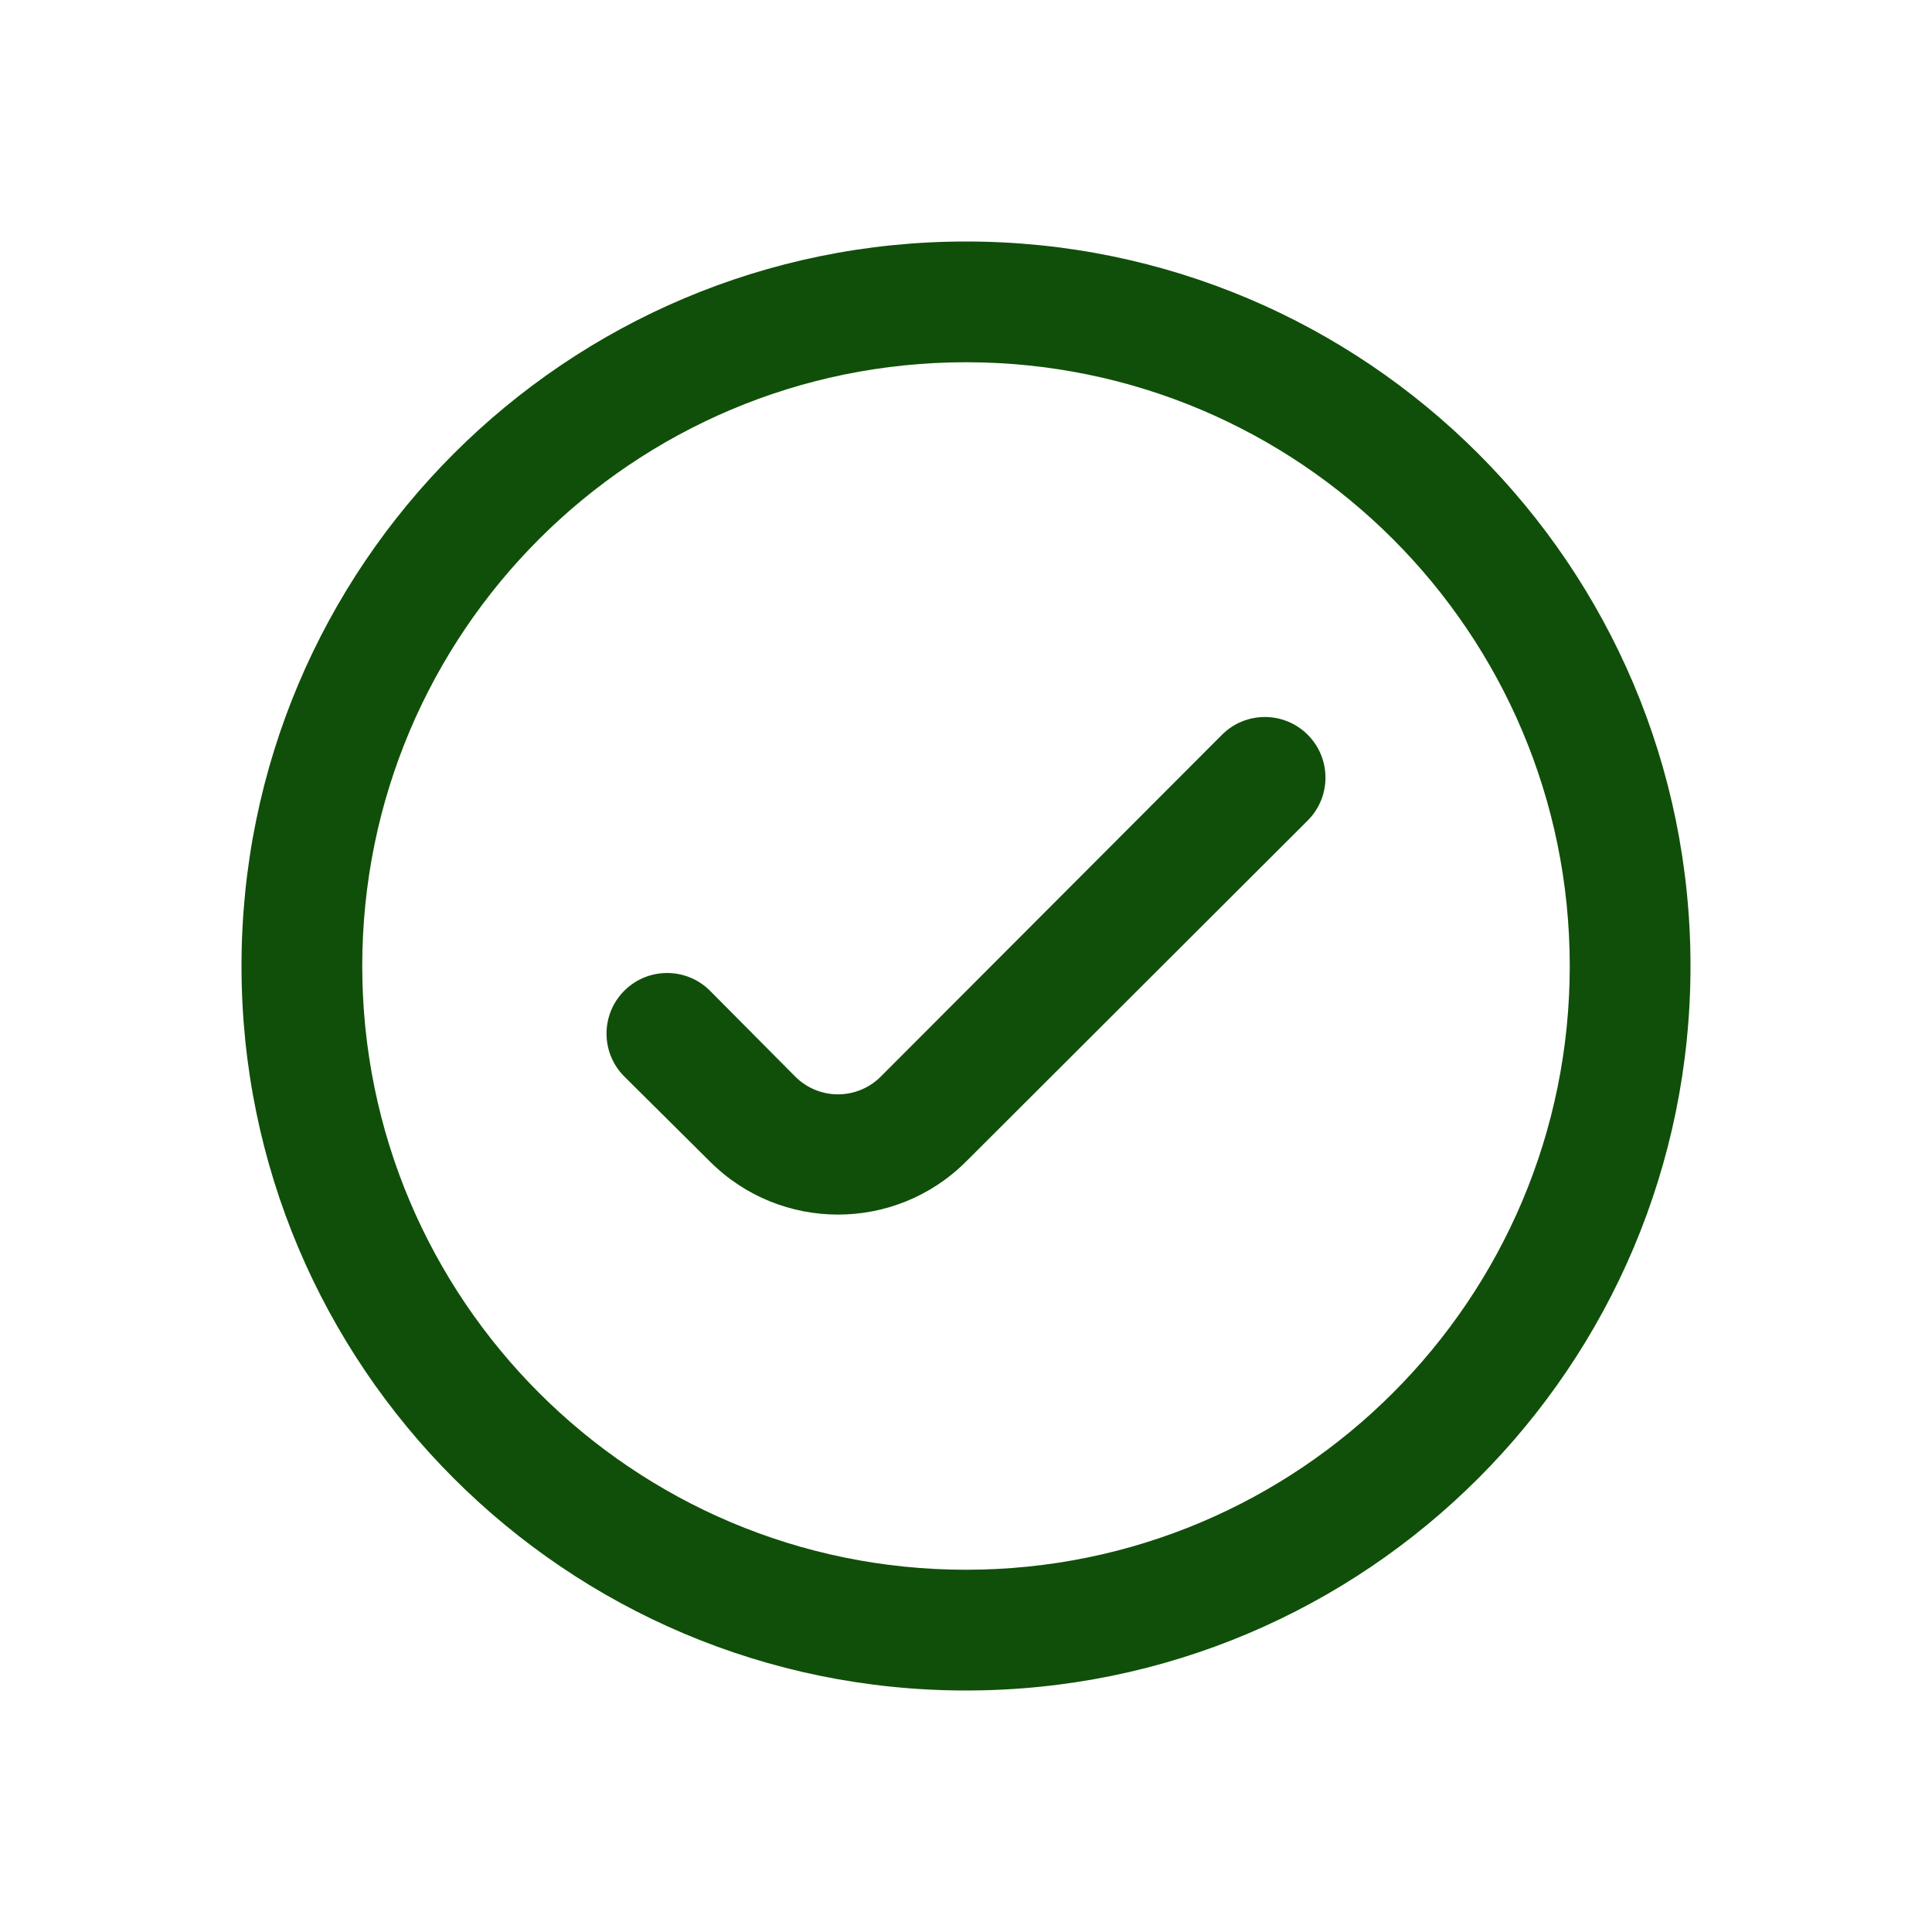
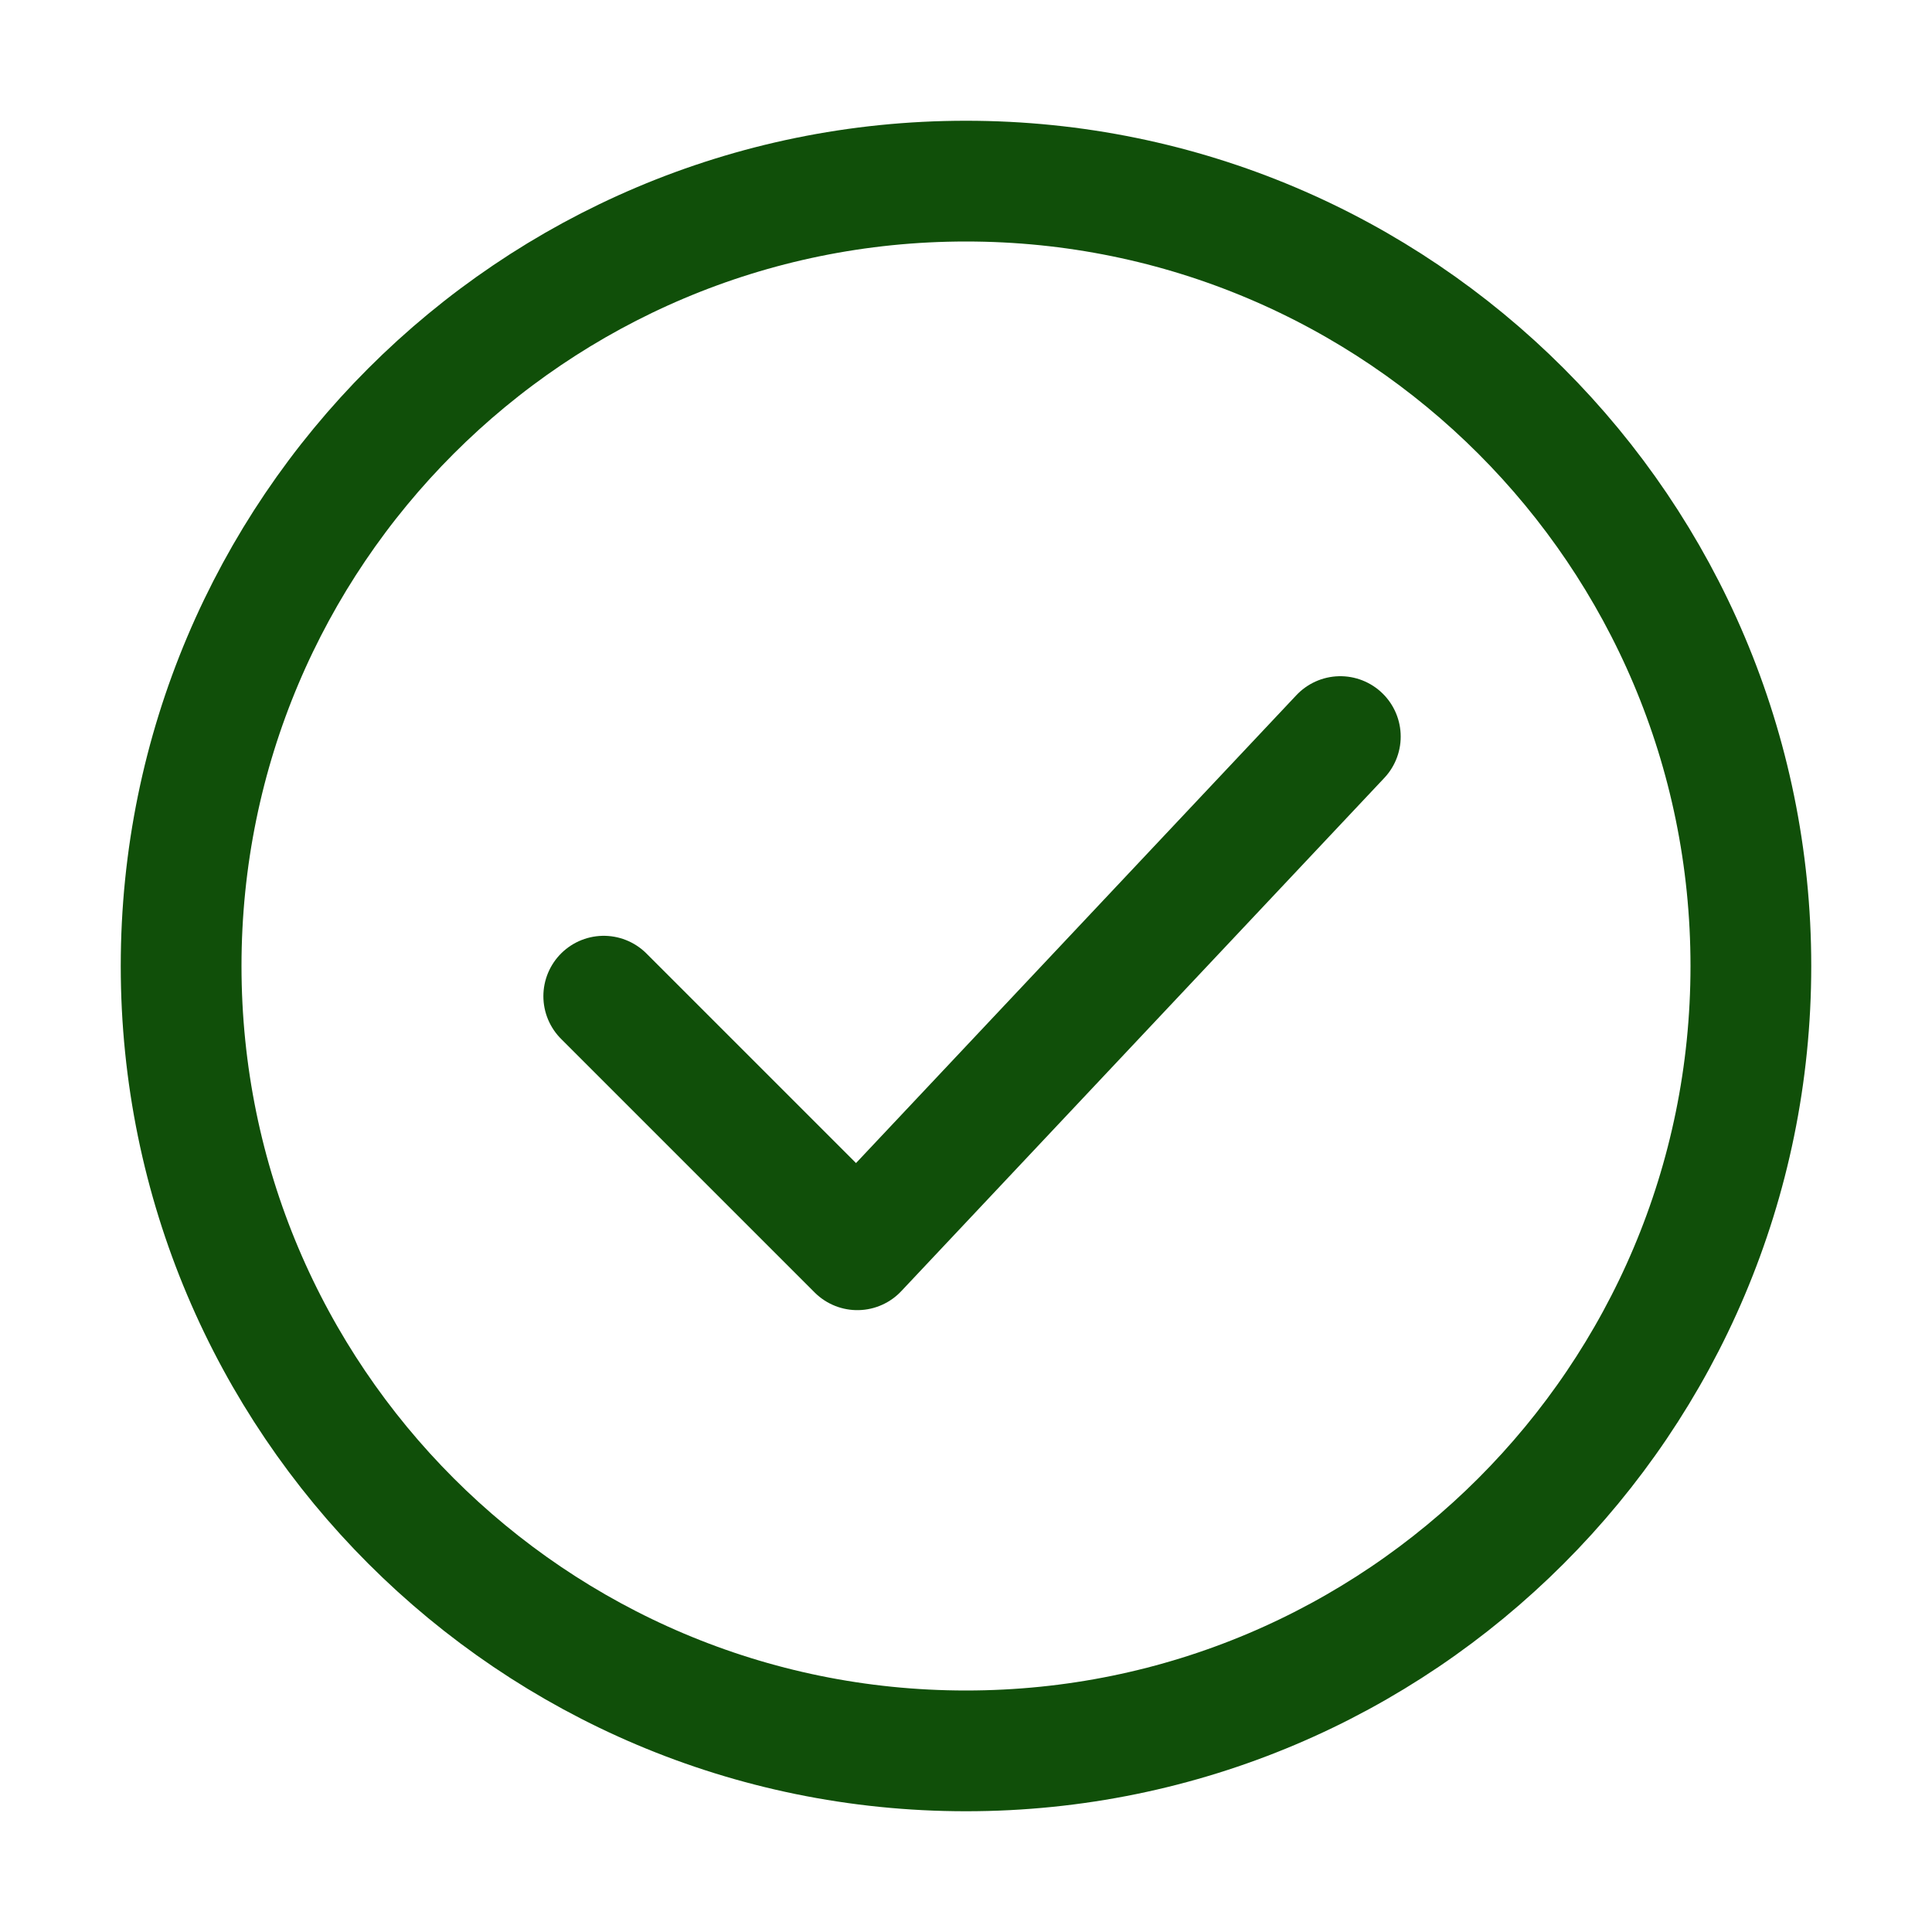
- <svg xmlns="http://www.w3.org/2000/svg" viewBox="0 0 32 32" id="Success">
-   <g data-name="Layer 7" fill="#104f09" class="color000000 svgShape">
-     <path d="M16,4A12,12,0,1,0,28,16,12,12,0,0,0,16,4Zm0,22A10,10,0,1,1,26,16,10,10,0,0,1,16,26Z" fill="#104f09" class="color000000 svgShape" />
-     <path d="M20.24,12.17l-5.65,5.66a1,1,0,0,1-1.42,0l-1.41-1.42a1,1,0,1,0-1.42,1.42l1.42,1.41a3,3,0,0,0,4.24,0l5.66-5.65a1,1,0,1,0-1.42-1.42Z" fill="#104f09" class="color000000 svgShape" />
-   </g>
+ <svg xmlns="http://www.w3.org/2000/svg" width="32" height="32" viewBox="0 0 32 32" fill="none" stroke="#104f09" stroke-width="2" stroke-linecap="round" stroke-linejoin="round">
+   <circle cx="16" cy="16" r="13" />
+   <path d="M10 16.5l4.2 4.2L22.2 12.2" />
</svg>
